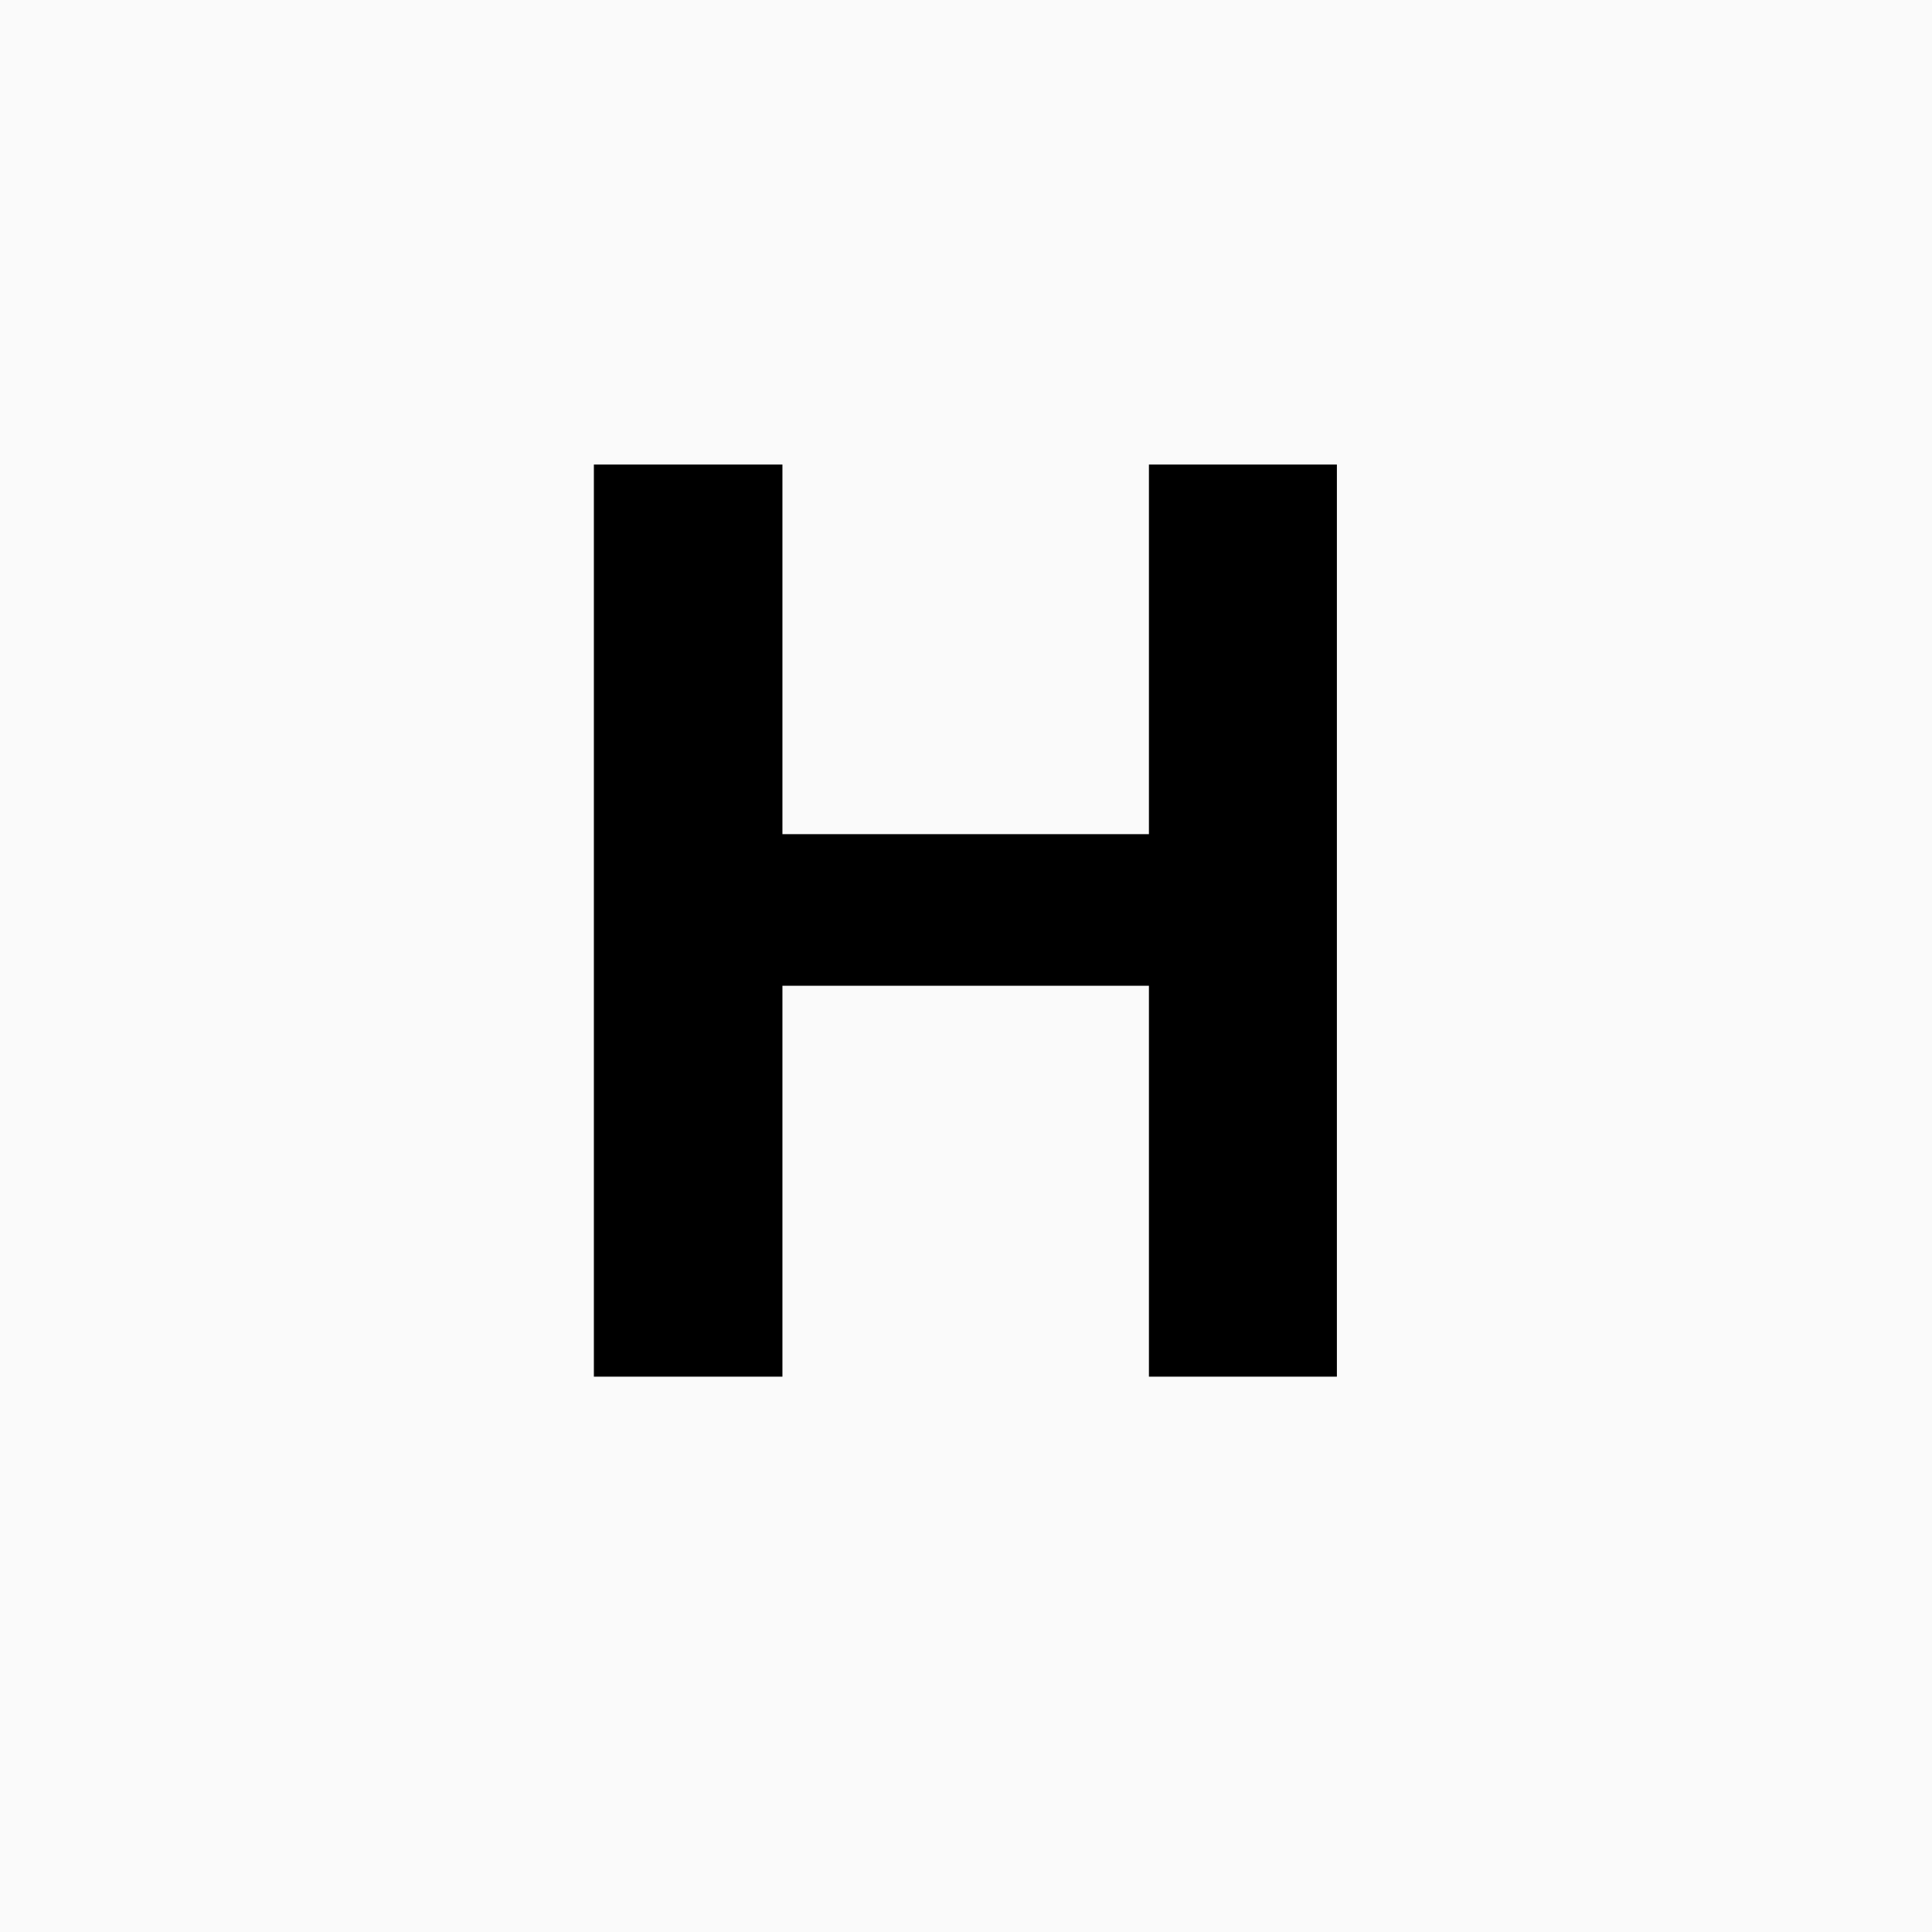
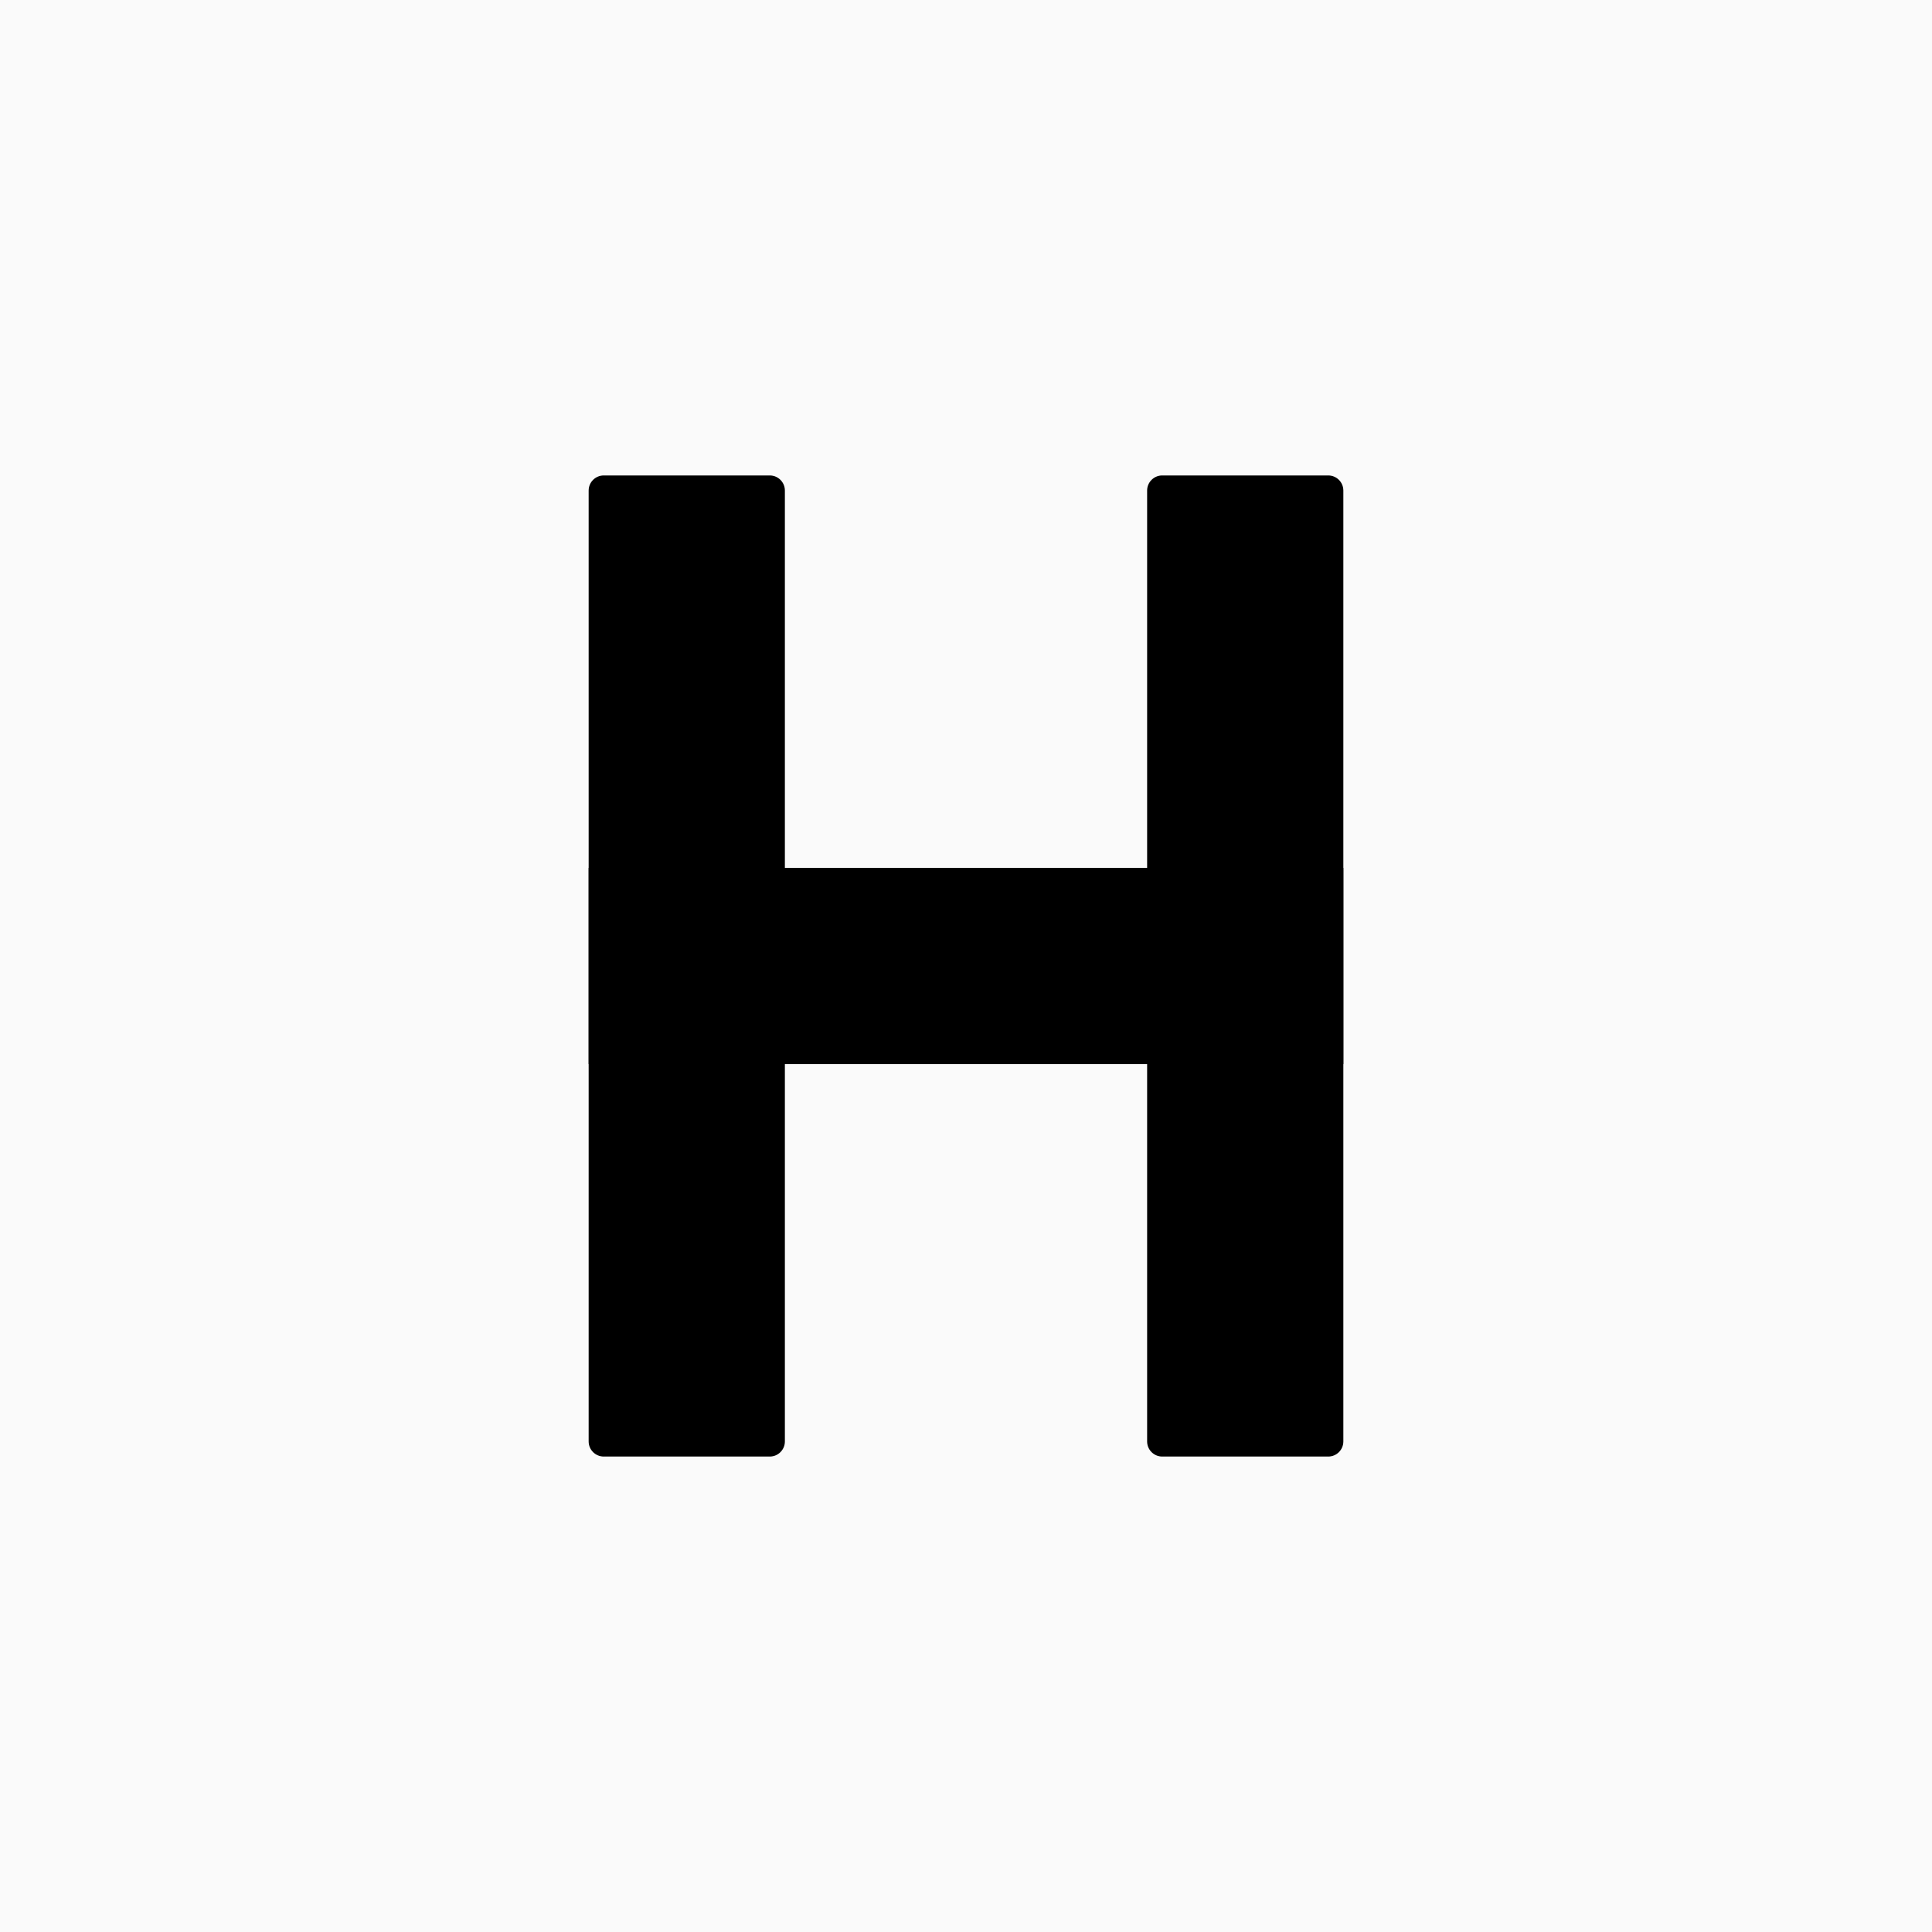
<svg xmlns="http://www.w3.org/2000/svg" viewBox="0 0 512 512" width="512" height="512">
  <rect width="512" height="512" fill="#fafafa" />
-   <text x="50%" y="53%" dominant-baseline="middle" text-anchor="middle" font-family="-apple-system, BlinkMacSystemFont, 'Segoe UI', Roboto, 'Helvetica Neue', Arial, sans-serif" font-weight="700" font-size="340" fill="#000000">H</text>
+   <g fill="#000000">
+     <rect x="156" y="126" width="52" height="260" rx="4" />
+     <rect x="304" y="126" width="52" height="260" rx="4" />
+     <rect x="156" y="230" width="200" height="52" />
+   </g>
</svg>
